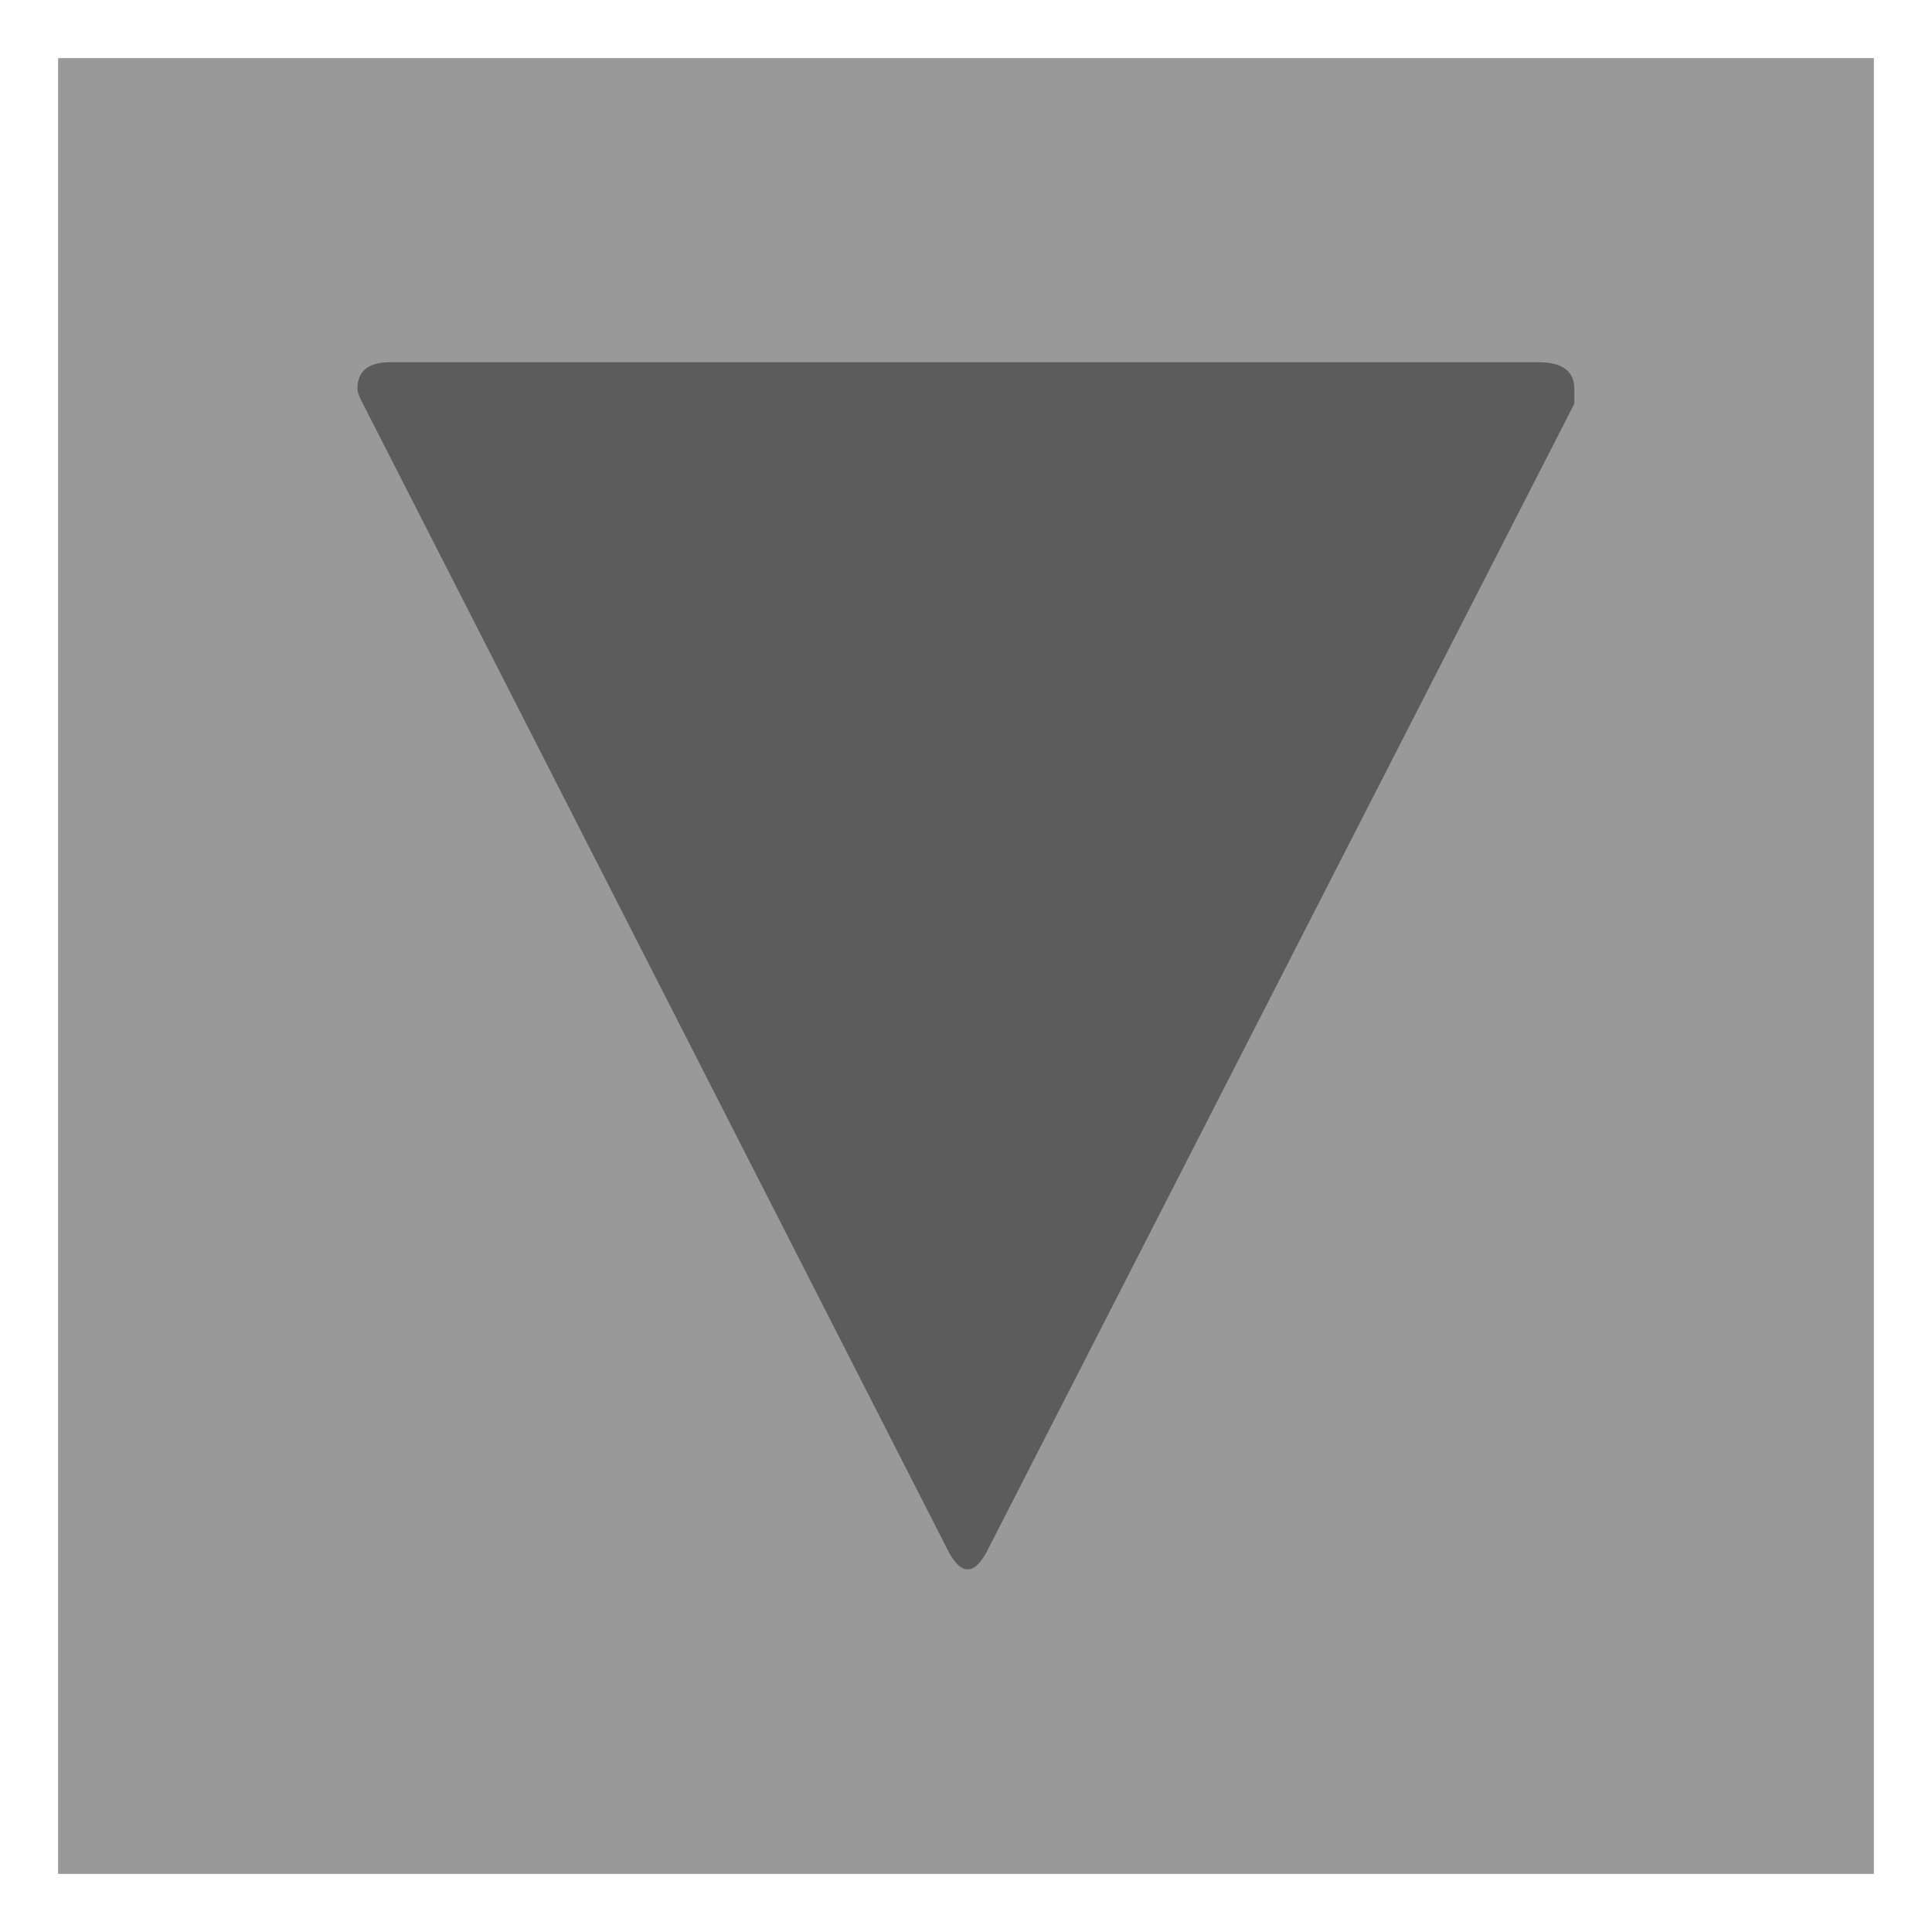
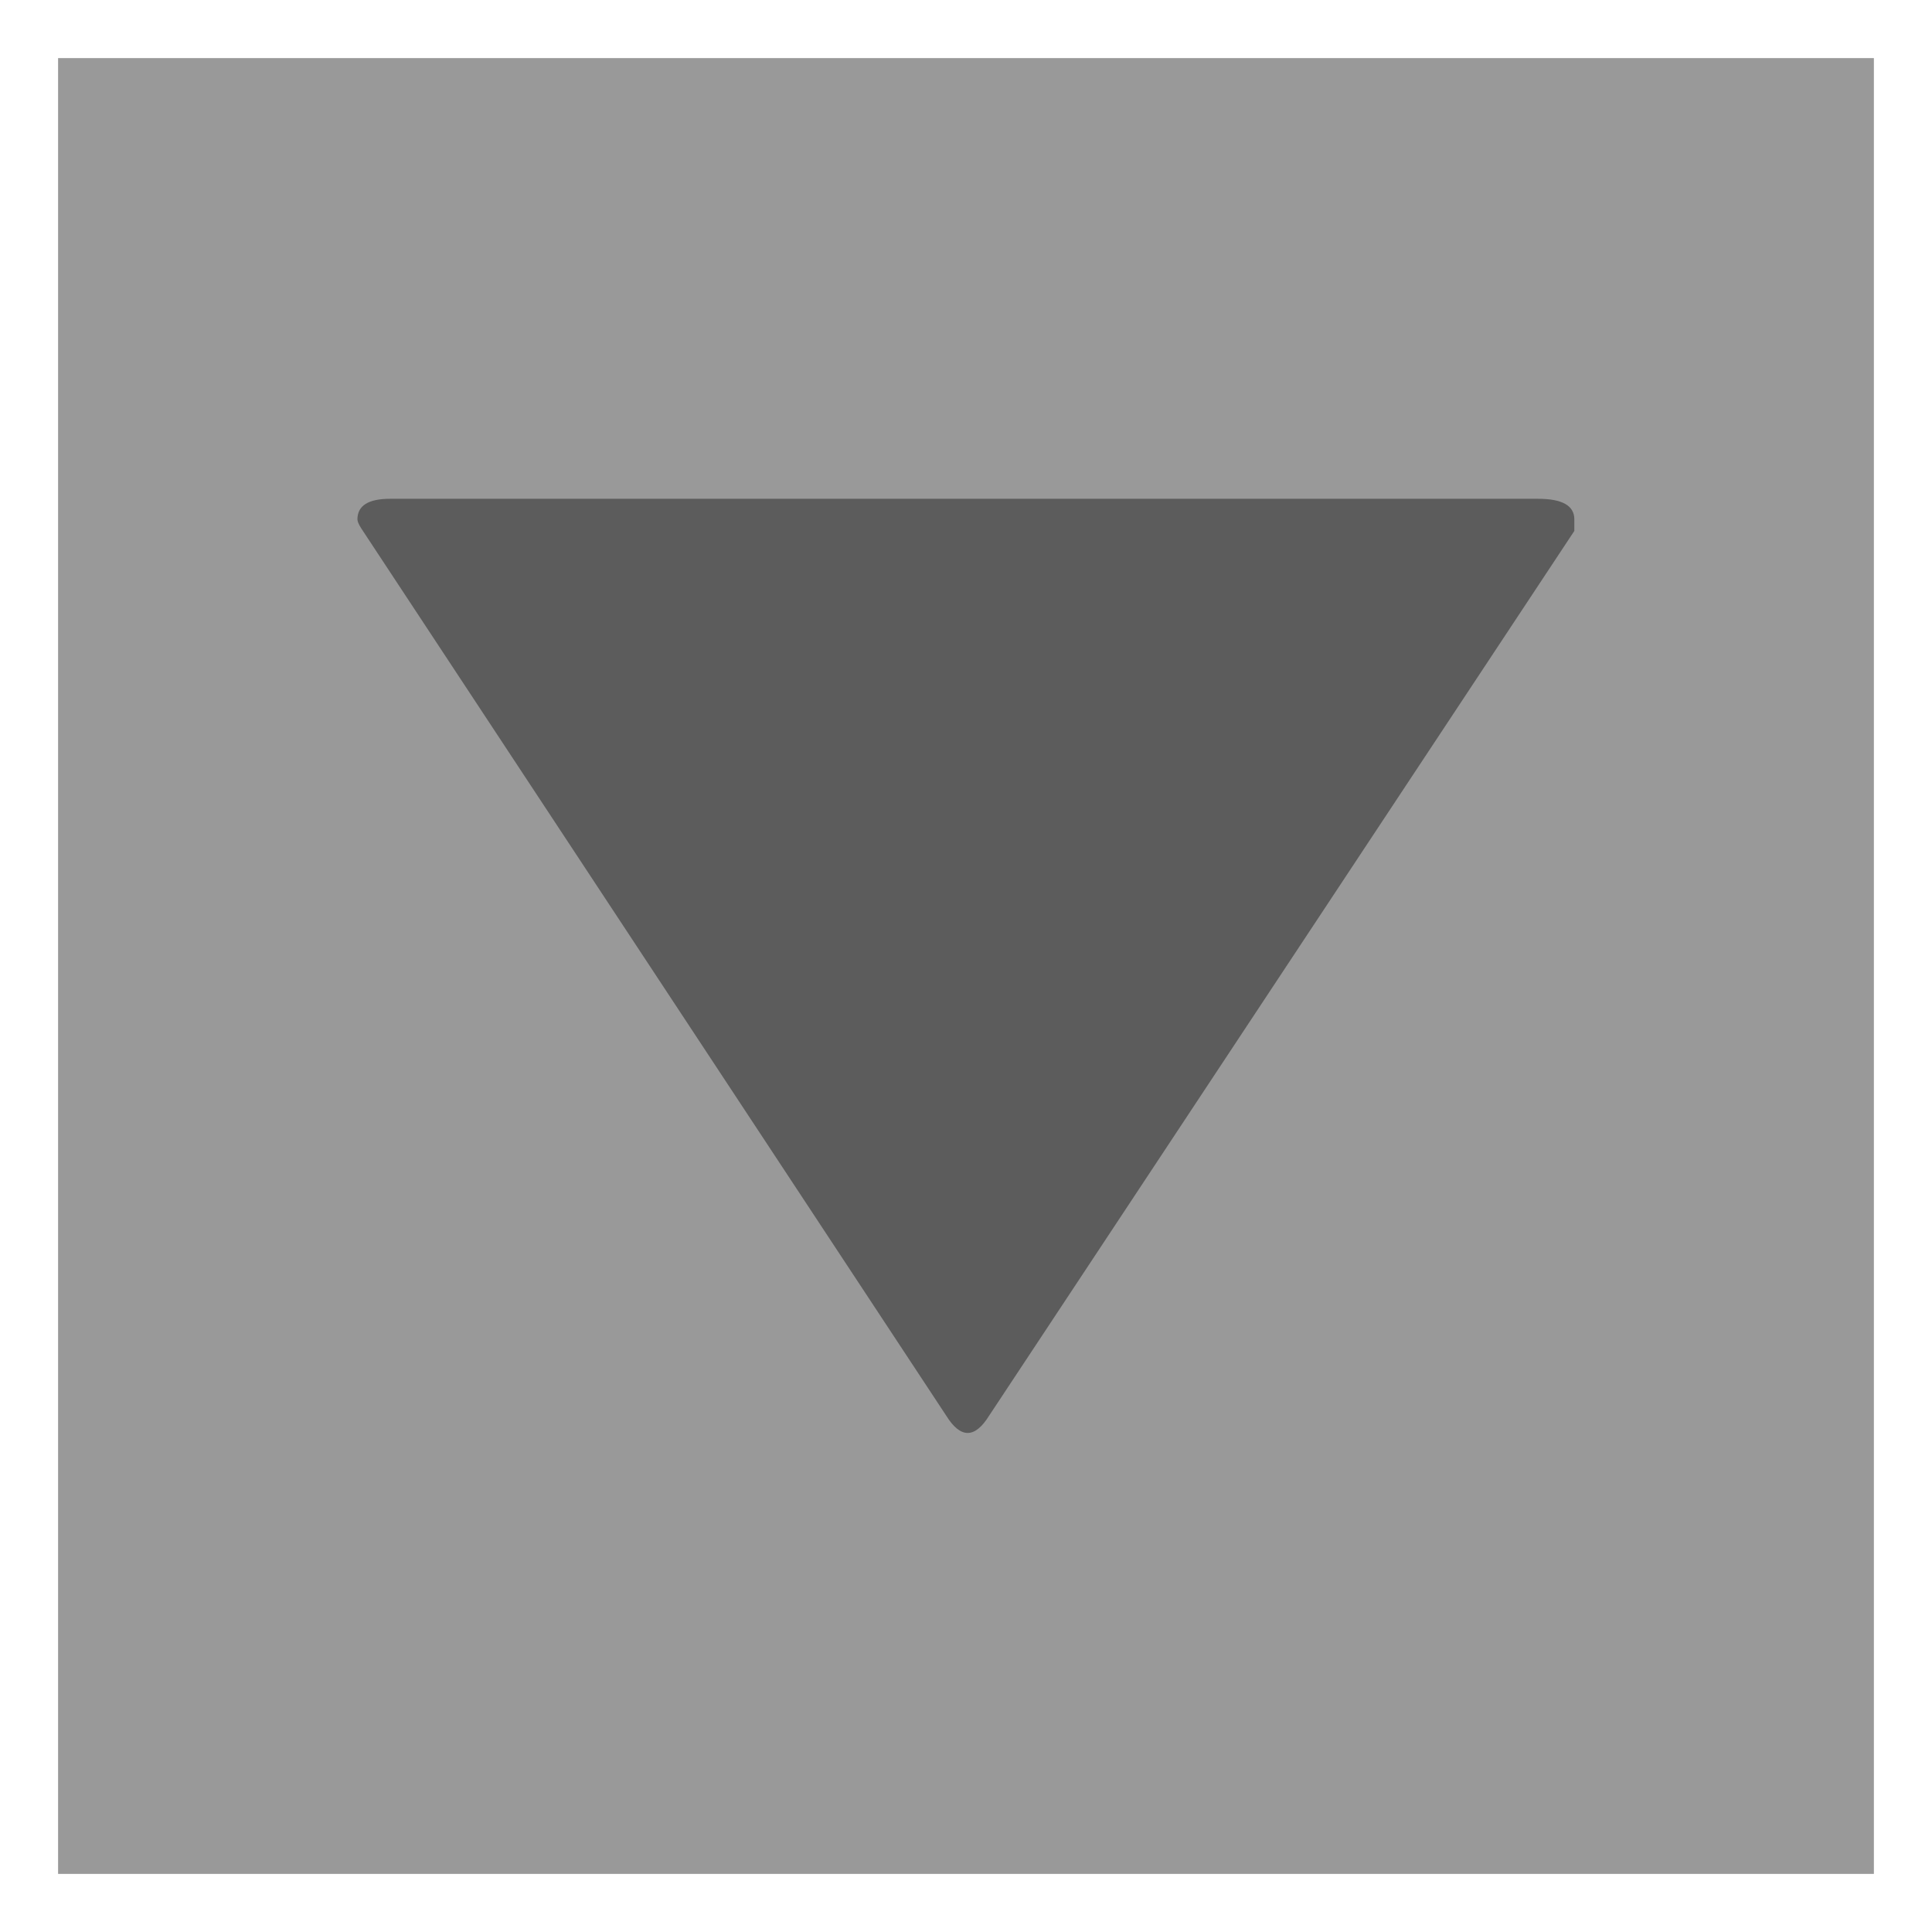
<svg xmlns="http://www.w3.org/2000/svg" width="14" height="14" viewBox="0 0 14 14" version="1.1" id="svg8">
  <defs id="defs2" />
  <g id="layer1" transform="translate(130.7009,-117.579)">
    <rect style="opacity:1;fill:_GCBG_;fill-opacity:0.4;stroke:_BORD_;stroke-width:0.842;stroke-miterlimit:4;stroke-dasharray:none;stroke-opacity:0.4" id="rect819" width="13.158" height="13.158" x="-130.28" y="118" />
-     <g aria-label="⏷" transform="matrix(-3.703538,0,0,3.857076,369.4003,614.3337)" style="font-style:normal;font-weight:normal;font-size:3.312px;line-height:1.25;font-family:sans-serif;letter-spacing:0px;word-spacing:0px;fill:_GCARR_;fill-opacity:0.4;stroke:none;stroke-width:0.083" id="text817-3">
+     <g aria-label="⏷" transform="matrix(-3.703538,0,0,2.984686,369.4003,503.5615)" style="font-style:normal;font-weight:normal;font-size:3.312px;line-height:1.25;font-family:sans-serif;letter-spacing:0px;word-spacing:0px;fill:_GCARR_;fill-opacity:0.4;stroke:none;stroke-width:0.083" id="text817-3">
      <path d="m 134.27,-128.11 q 0.064,0 0.064,0.05 0,0.007 -0.007,0.021 l -1.145,2.155 q -0.021,0.042 -0.042,0.042 -0.021,0 -0.042,-0.042 l -1.145,-2.148 q 0,-0.014 0,-0.028 0,-0.05 0.071,-0.05 z" style="font-size:7.065px;fill:_GCARR_;fill-opacity:0.4;stroke-width:0.083" id="path2037" />
    </g>
  </g>
</svg>
